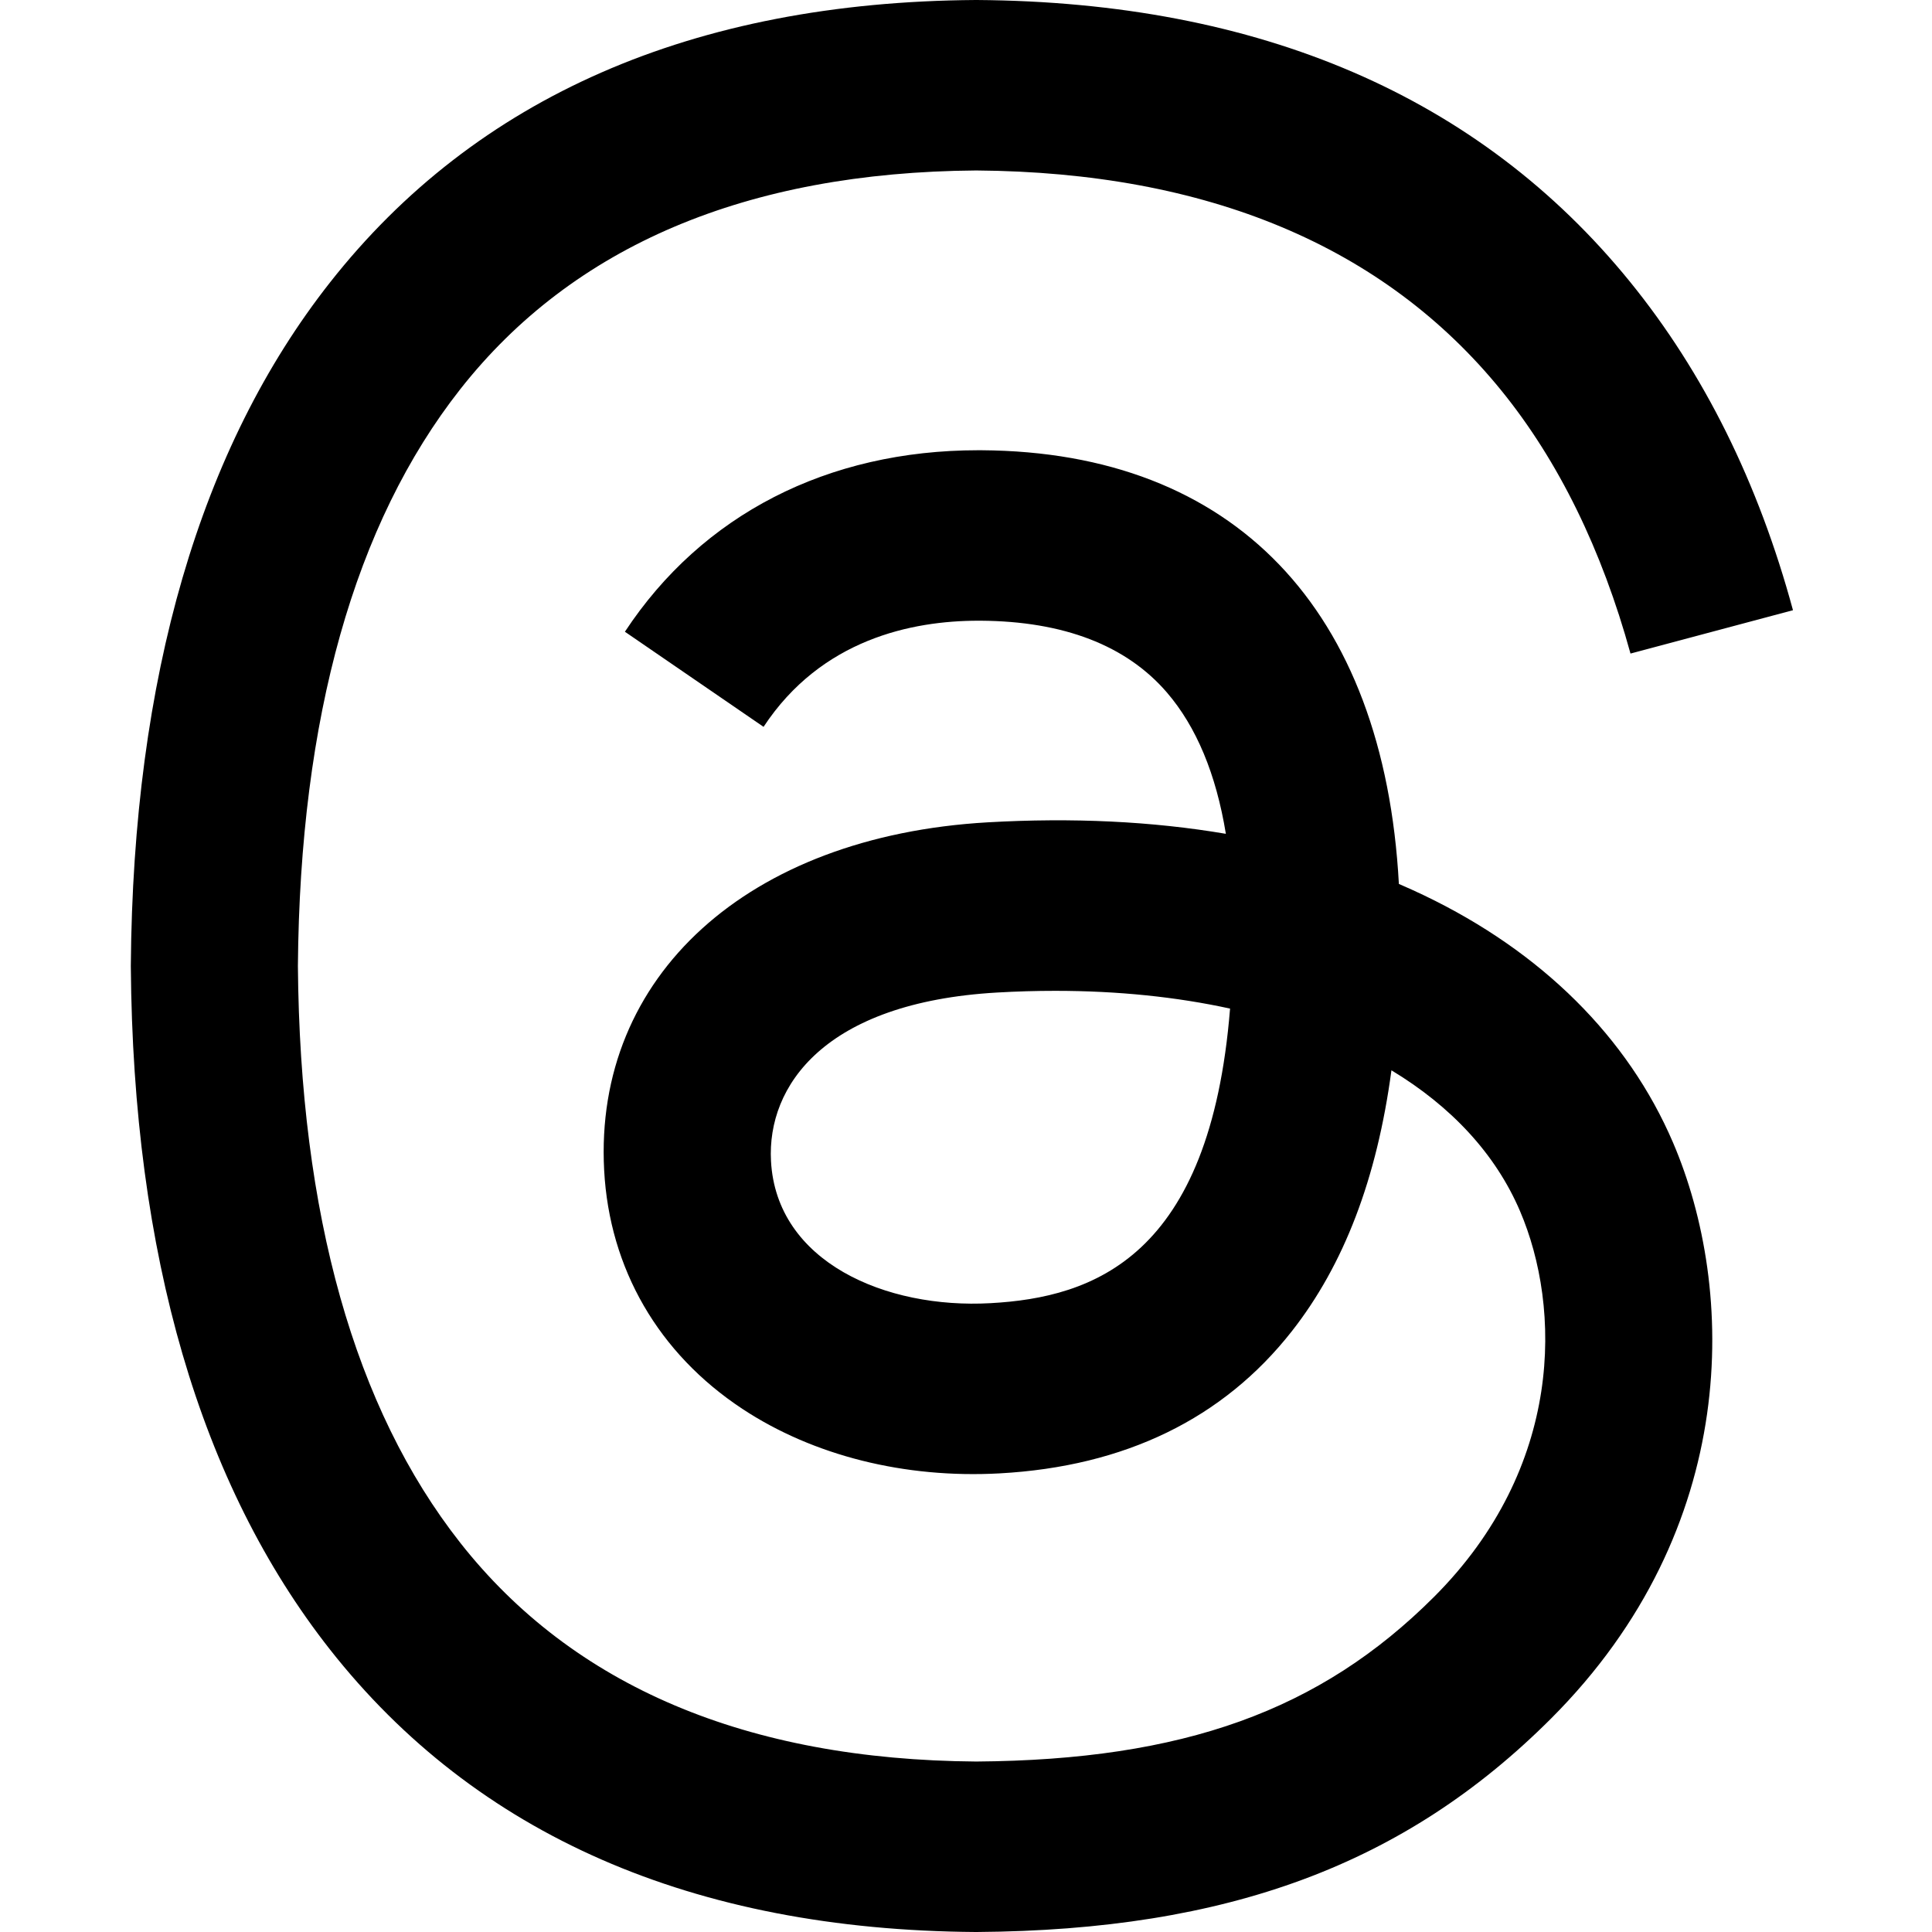
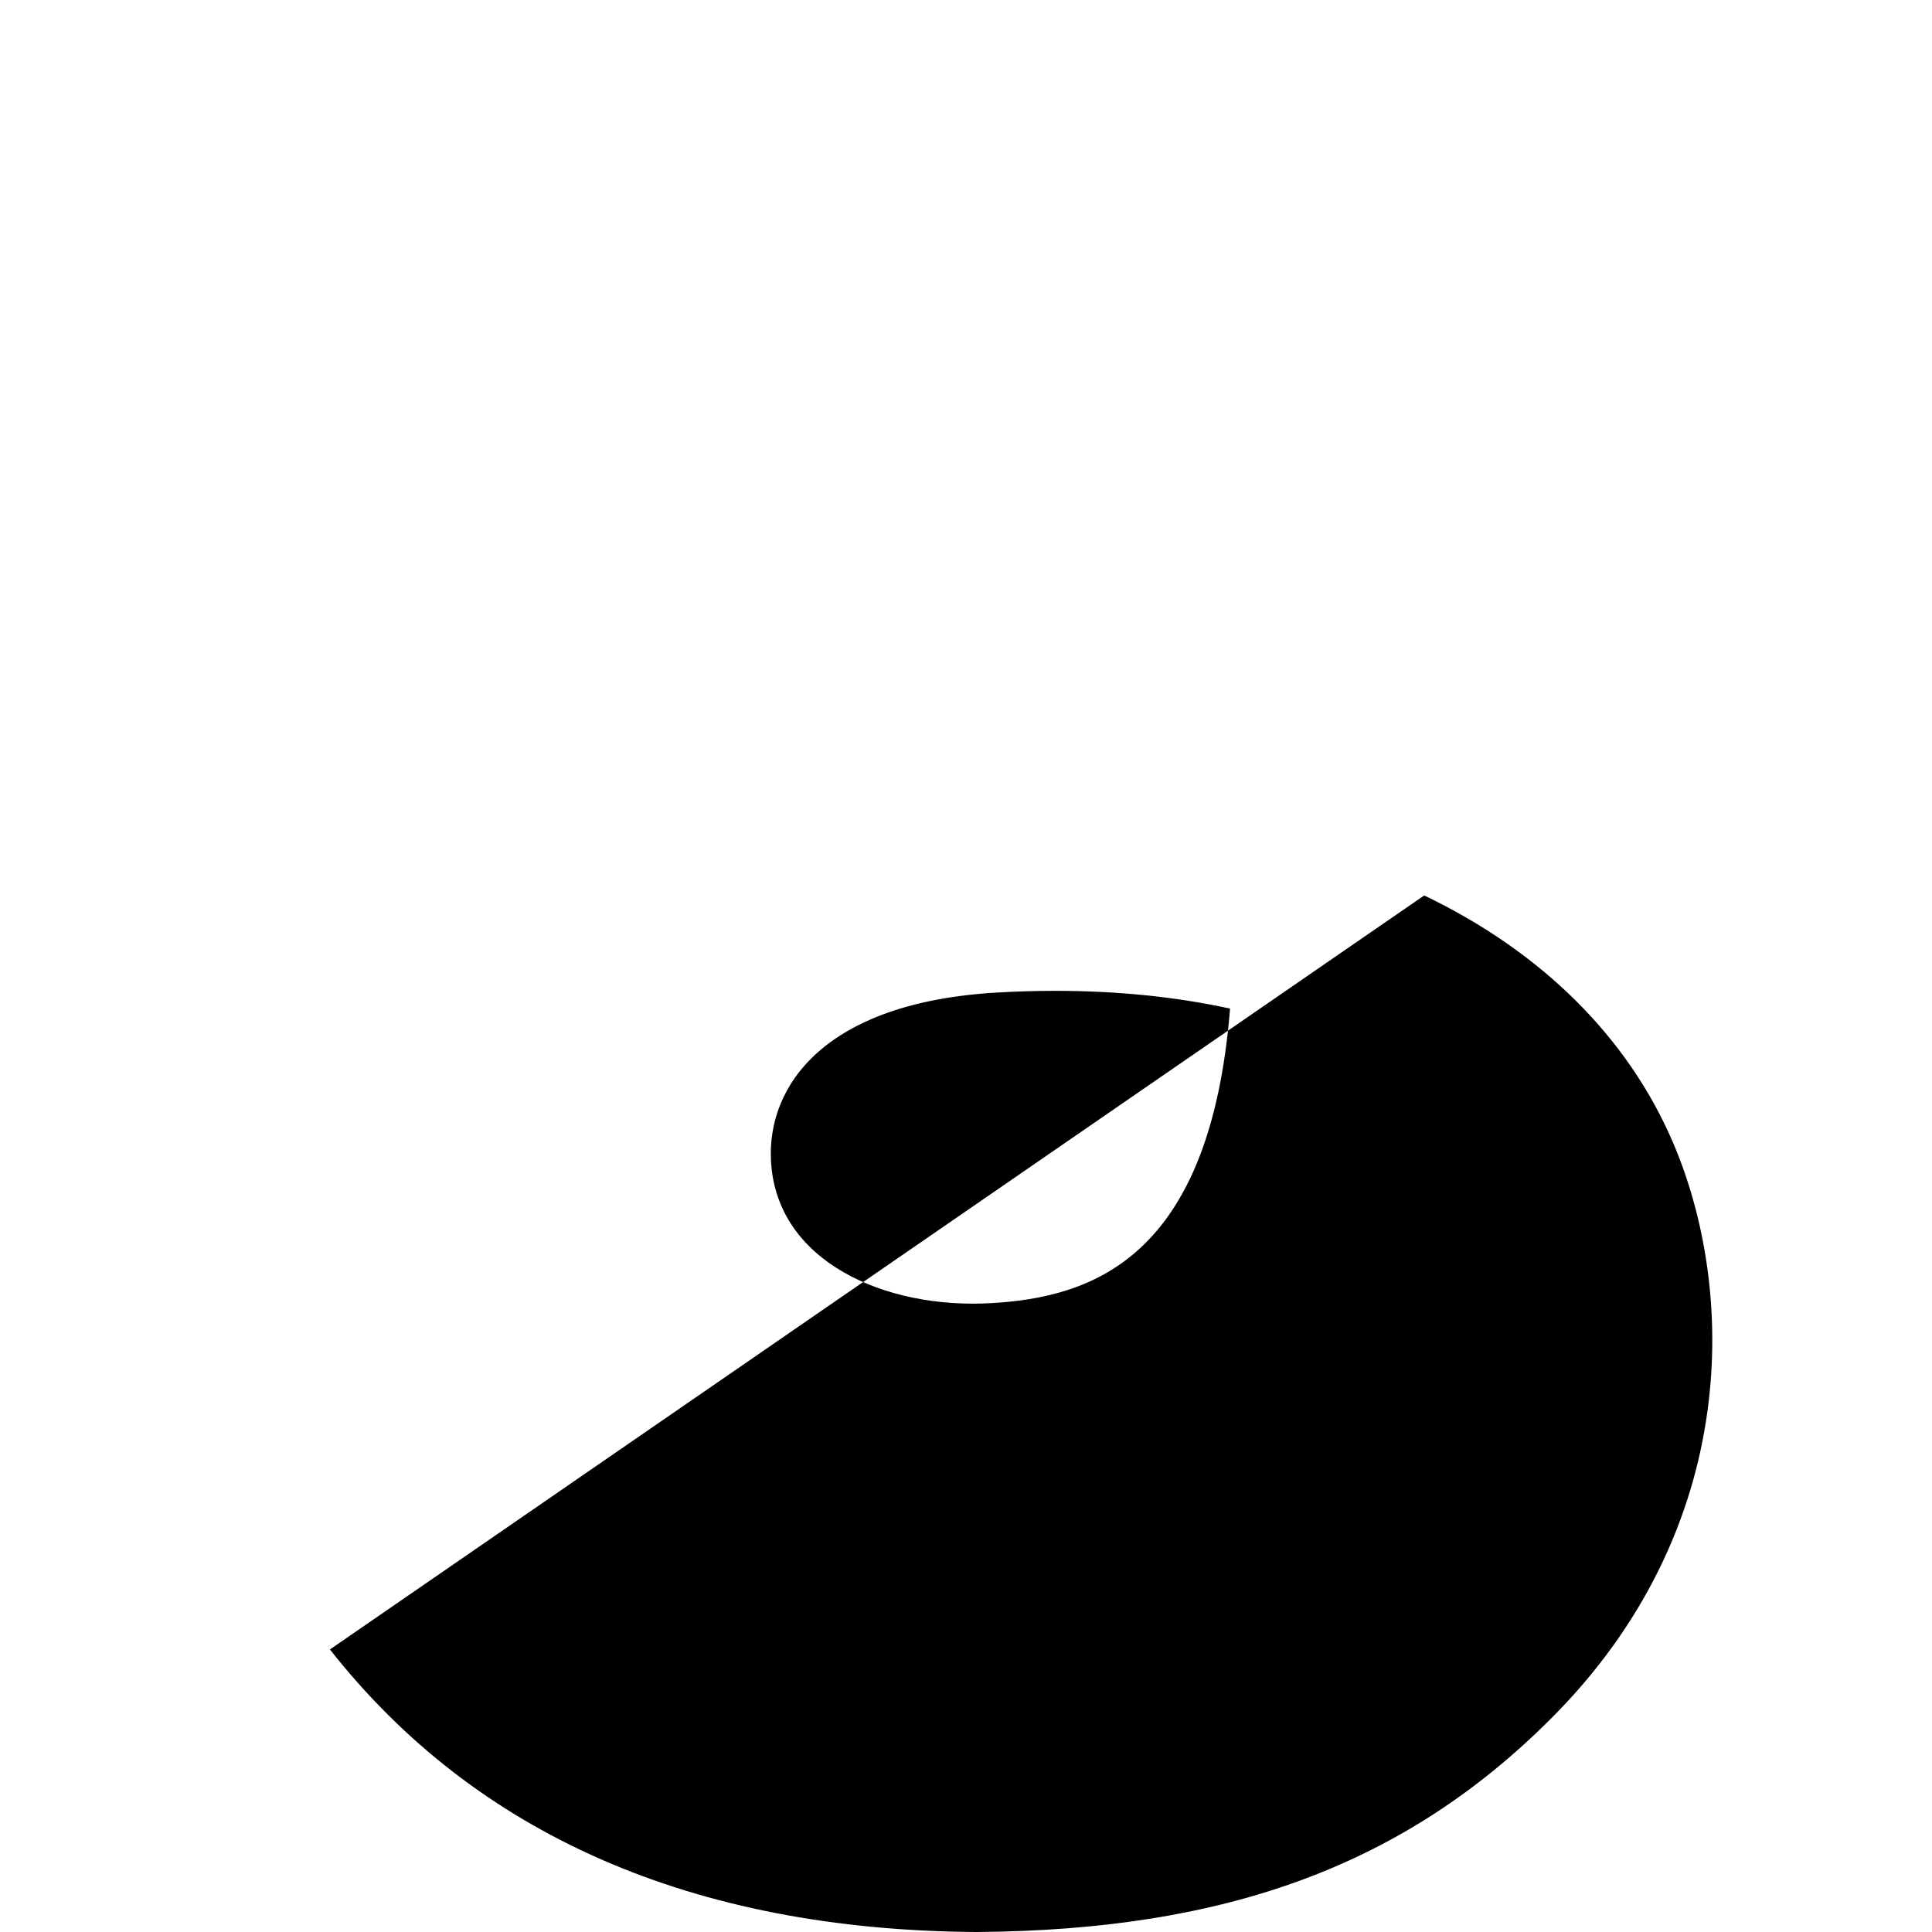
<svg xmlns="http://www.w3.org/2000/svg" height="16" version="1.1" viewBox="0 0 192 192" width="16">
-   <path class="xcslo1z" d="M141.537 88.988C140.71 88.592 139.87 88.21 139.019 87.845C137.537 60.538 122.616 44.905 97.562 44.745C97.448 44.744 97.335 44.744 97.222 44.744C82.236 44.744 69.773 51.141 62.102 62.781L75.881 72.233C81.612 63.538 90.605 61.685 97.229 61.685C97.305 61.685 97.382 61.685 97.458 61.685C105.707 61.738 111.932 64.137 115.961 68.814C118.893 72.219 120.854 76.925 121.825 82.864C114.511 81.621 106.601 81.239 98.145 81.723C74.325 83.095 59.011 96.988 60.04 116.292C60.562 126.084 65.44 134.508 73.775 140.011C80.822 144.663 89.899 146.938 99.332 146.423C111.79 145.74 121.563 140.987 128.381 132.296C133.559 125.696 136.834 117.143 138.28 106.366C144.217 109.949 148.617 114.664 151.047 120.332C155.179 129.967 155.42 145.8 142.501 158.708C131.182 170.016 117.576 174.908 97.013 175.059C74.204 174.89 56.954 167.575 45.738 153.317C35.236 139.966 29.808 120.682 29.605 96C29.808 71.318 35.236 52.034 45.738 38.683C56.954 24.425 74.204 17.11 97.013 16.941C119.988 17.111 137.539 24.461 149.184 38.788C154.894 45.814 159.199 54.649 162.037 64.95L178.184 60.642C174.744 47.962 169.331 37.036 161.965 27.974C147.036 9.607 125.202 0.195 97.07 0H96.957C68.882 0.194 47.292 9.642 32.788 28.079C19.882 44.486 13.224 67.316 13.001 95.933L13 96L13.001 96.067C13.224 124.684 19.882 147.514 32.788 163.921C47.292 182.358 68.882 191.806 96.957 192H97.07C122.03 191.827 139.624 185.292 154.118 170.811C173.081 151.866 172.51 128.119 166.26 113.541C161.776 103.087 153.227 94.596 141.537 88.988ZM98.441 129.507C88.001 130.095 77.154 125.409 76.62 115.372C76.223 107.93 81.916 99.626 99.081 98.637C101.047 98.523 102.976 98.468 104.871 98.468C111.106 98.468 116.939 99.074 122.242 100.233C120.264 124.935 108.662 128.946 98.441 129.507Z" />
+   <path class="xcslo1z" d="M32.788 163.921C47.292 182.358 68.882 191.806 96.957 192H97.07C122.03 191.827 139.624 185.292 154.118 170.811C173.081 151.866 172.51 128.119 166.26 113.541C161.776 103.087 153.227 94.596 141.537 88.988ZM98.441 129.507C88.001 130.095 77.154 125.409 76.62 115.372C76.223 107.93 81.916 99.626 99.081 98.637C101.047 98.523 102.976 98.468 104.871 98.468C111.106 98.468 116.939 99.074 122.242 100.233C120.264 124.935 108.662 128.946 98.441 129.507Z" />
</svg>
